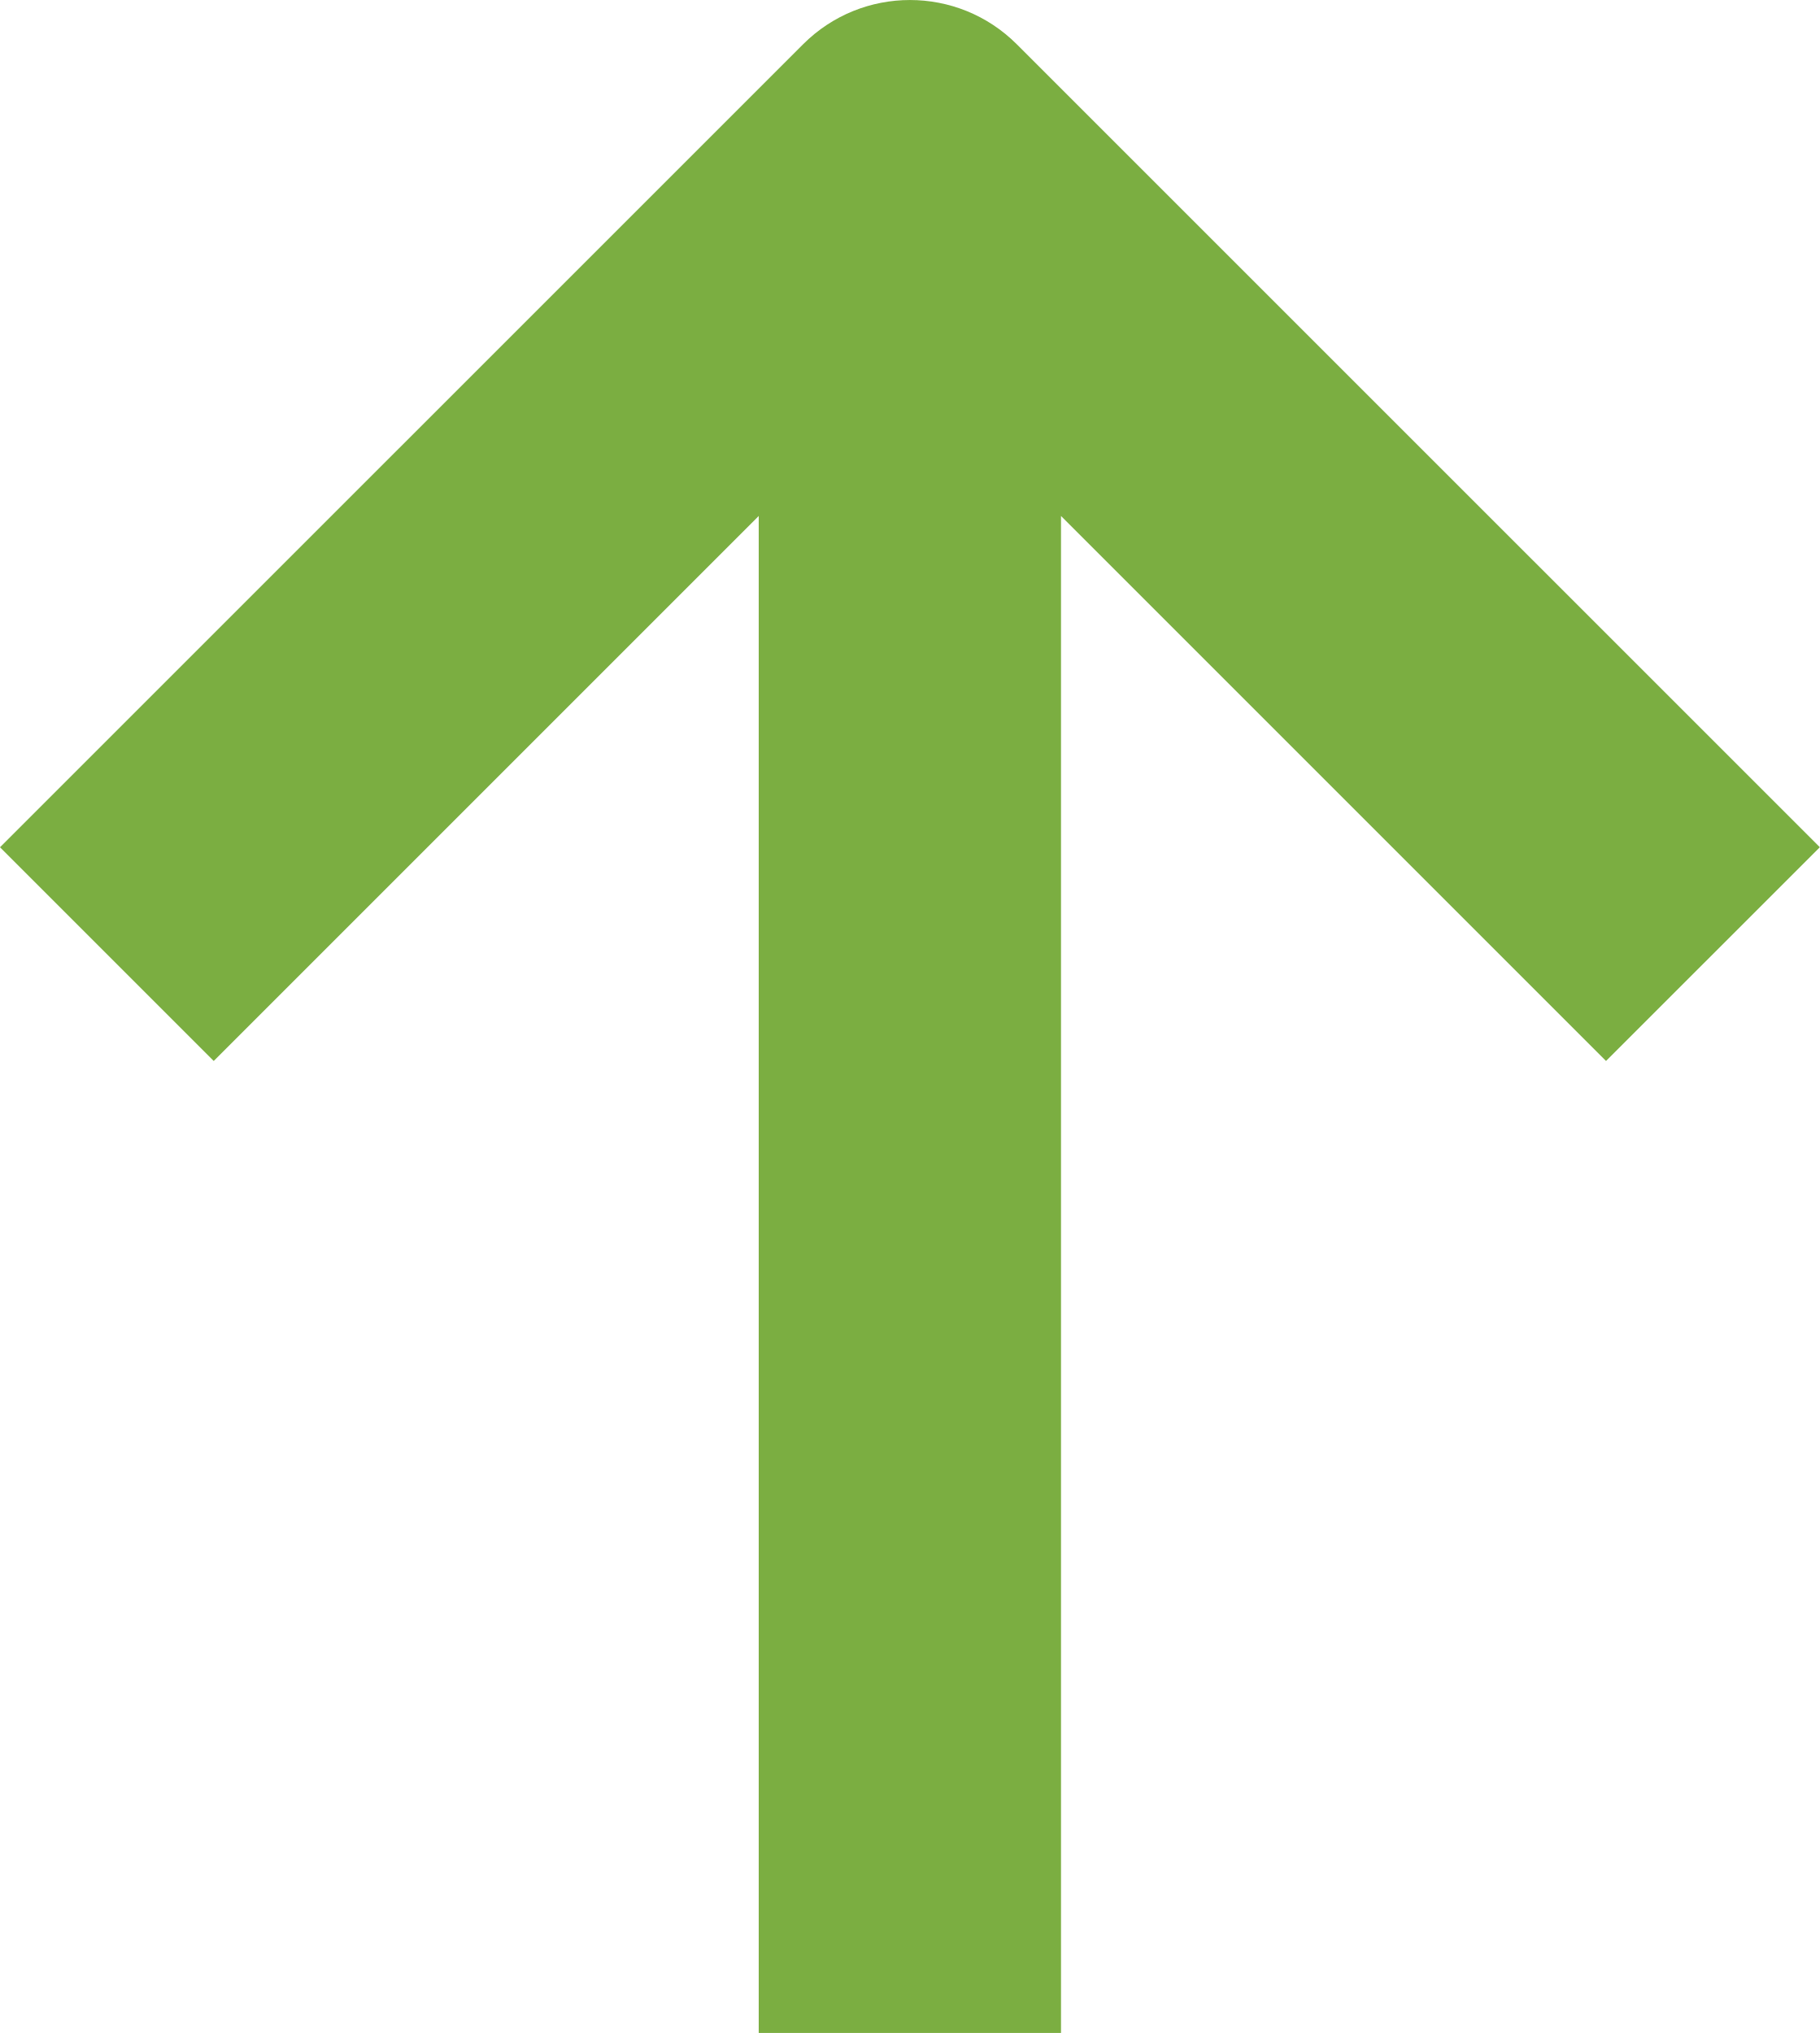
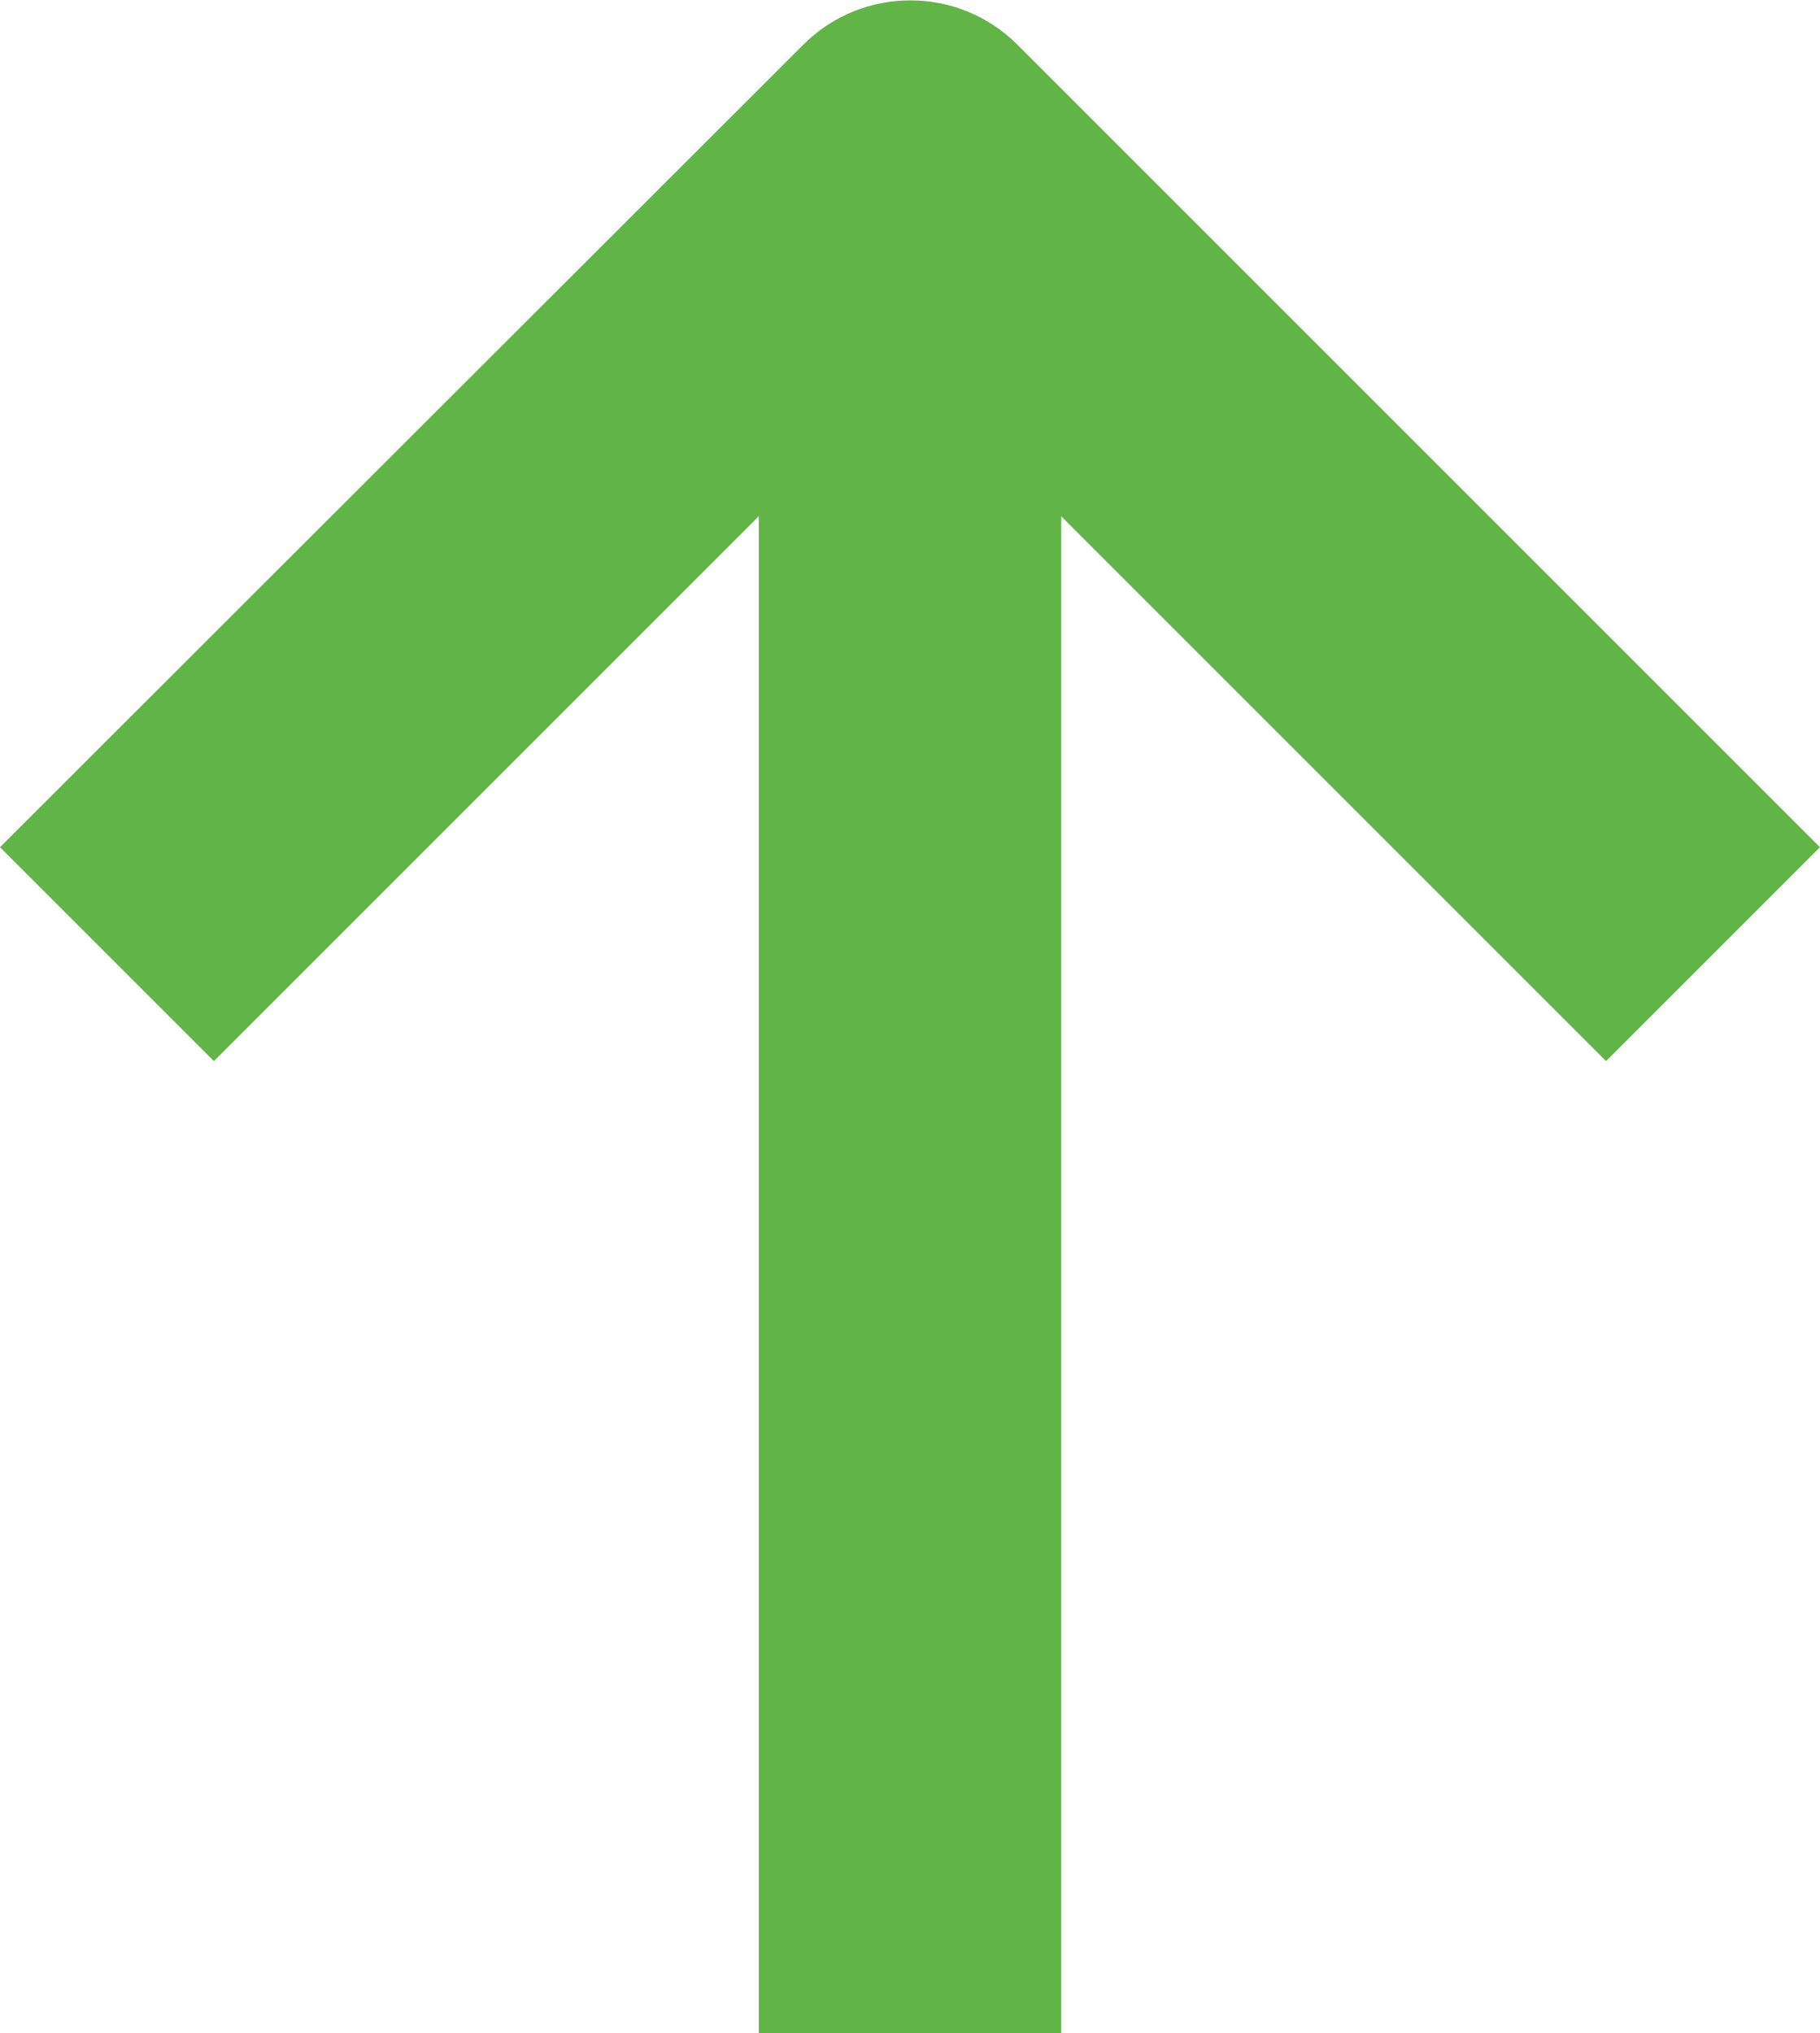
- <svg xmlns="http://www.w3.org/2000/svg" id="Layer_1" data-name="Layer 1" viewBox="0 0 240.82 269.03">
+ <svg xmlns="http://www.w3.org/2000/svg" id="Layer_1" data-name="Layer 1" version="1.1" viewBox="0 0 240.8 269">
  <defs>
    <style>
      .cls-1 {
-         fill: #7bae41;
+         fill: #61b446;
        stroke-width: 0px;
      }
    </style>
  </defs>
-   <path class="cls-1" d="M240.82,112.12L134.55,5.86c-7.81-7.81-20.47-7.81-28.28,0L0,112.12l28.28,28.28,72.12-72.12v200.74h40V68.28l72.12,72.12,28.29-28.28Z" />
+   <path class="cls-1" d="M240.8,112.1L134.6,5.9c-7.8-7.8-20.5-7.8-28.3,0L0,112.1l28.3,28.3,72.1-72.1v200.7h40V68.3l72.1,72.1,28.3-28.3h0Z" />
</svg>
